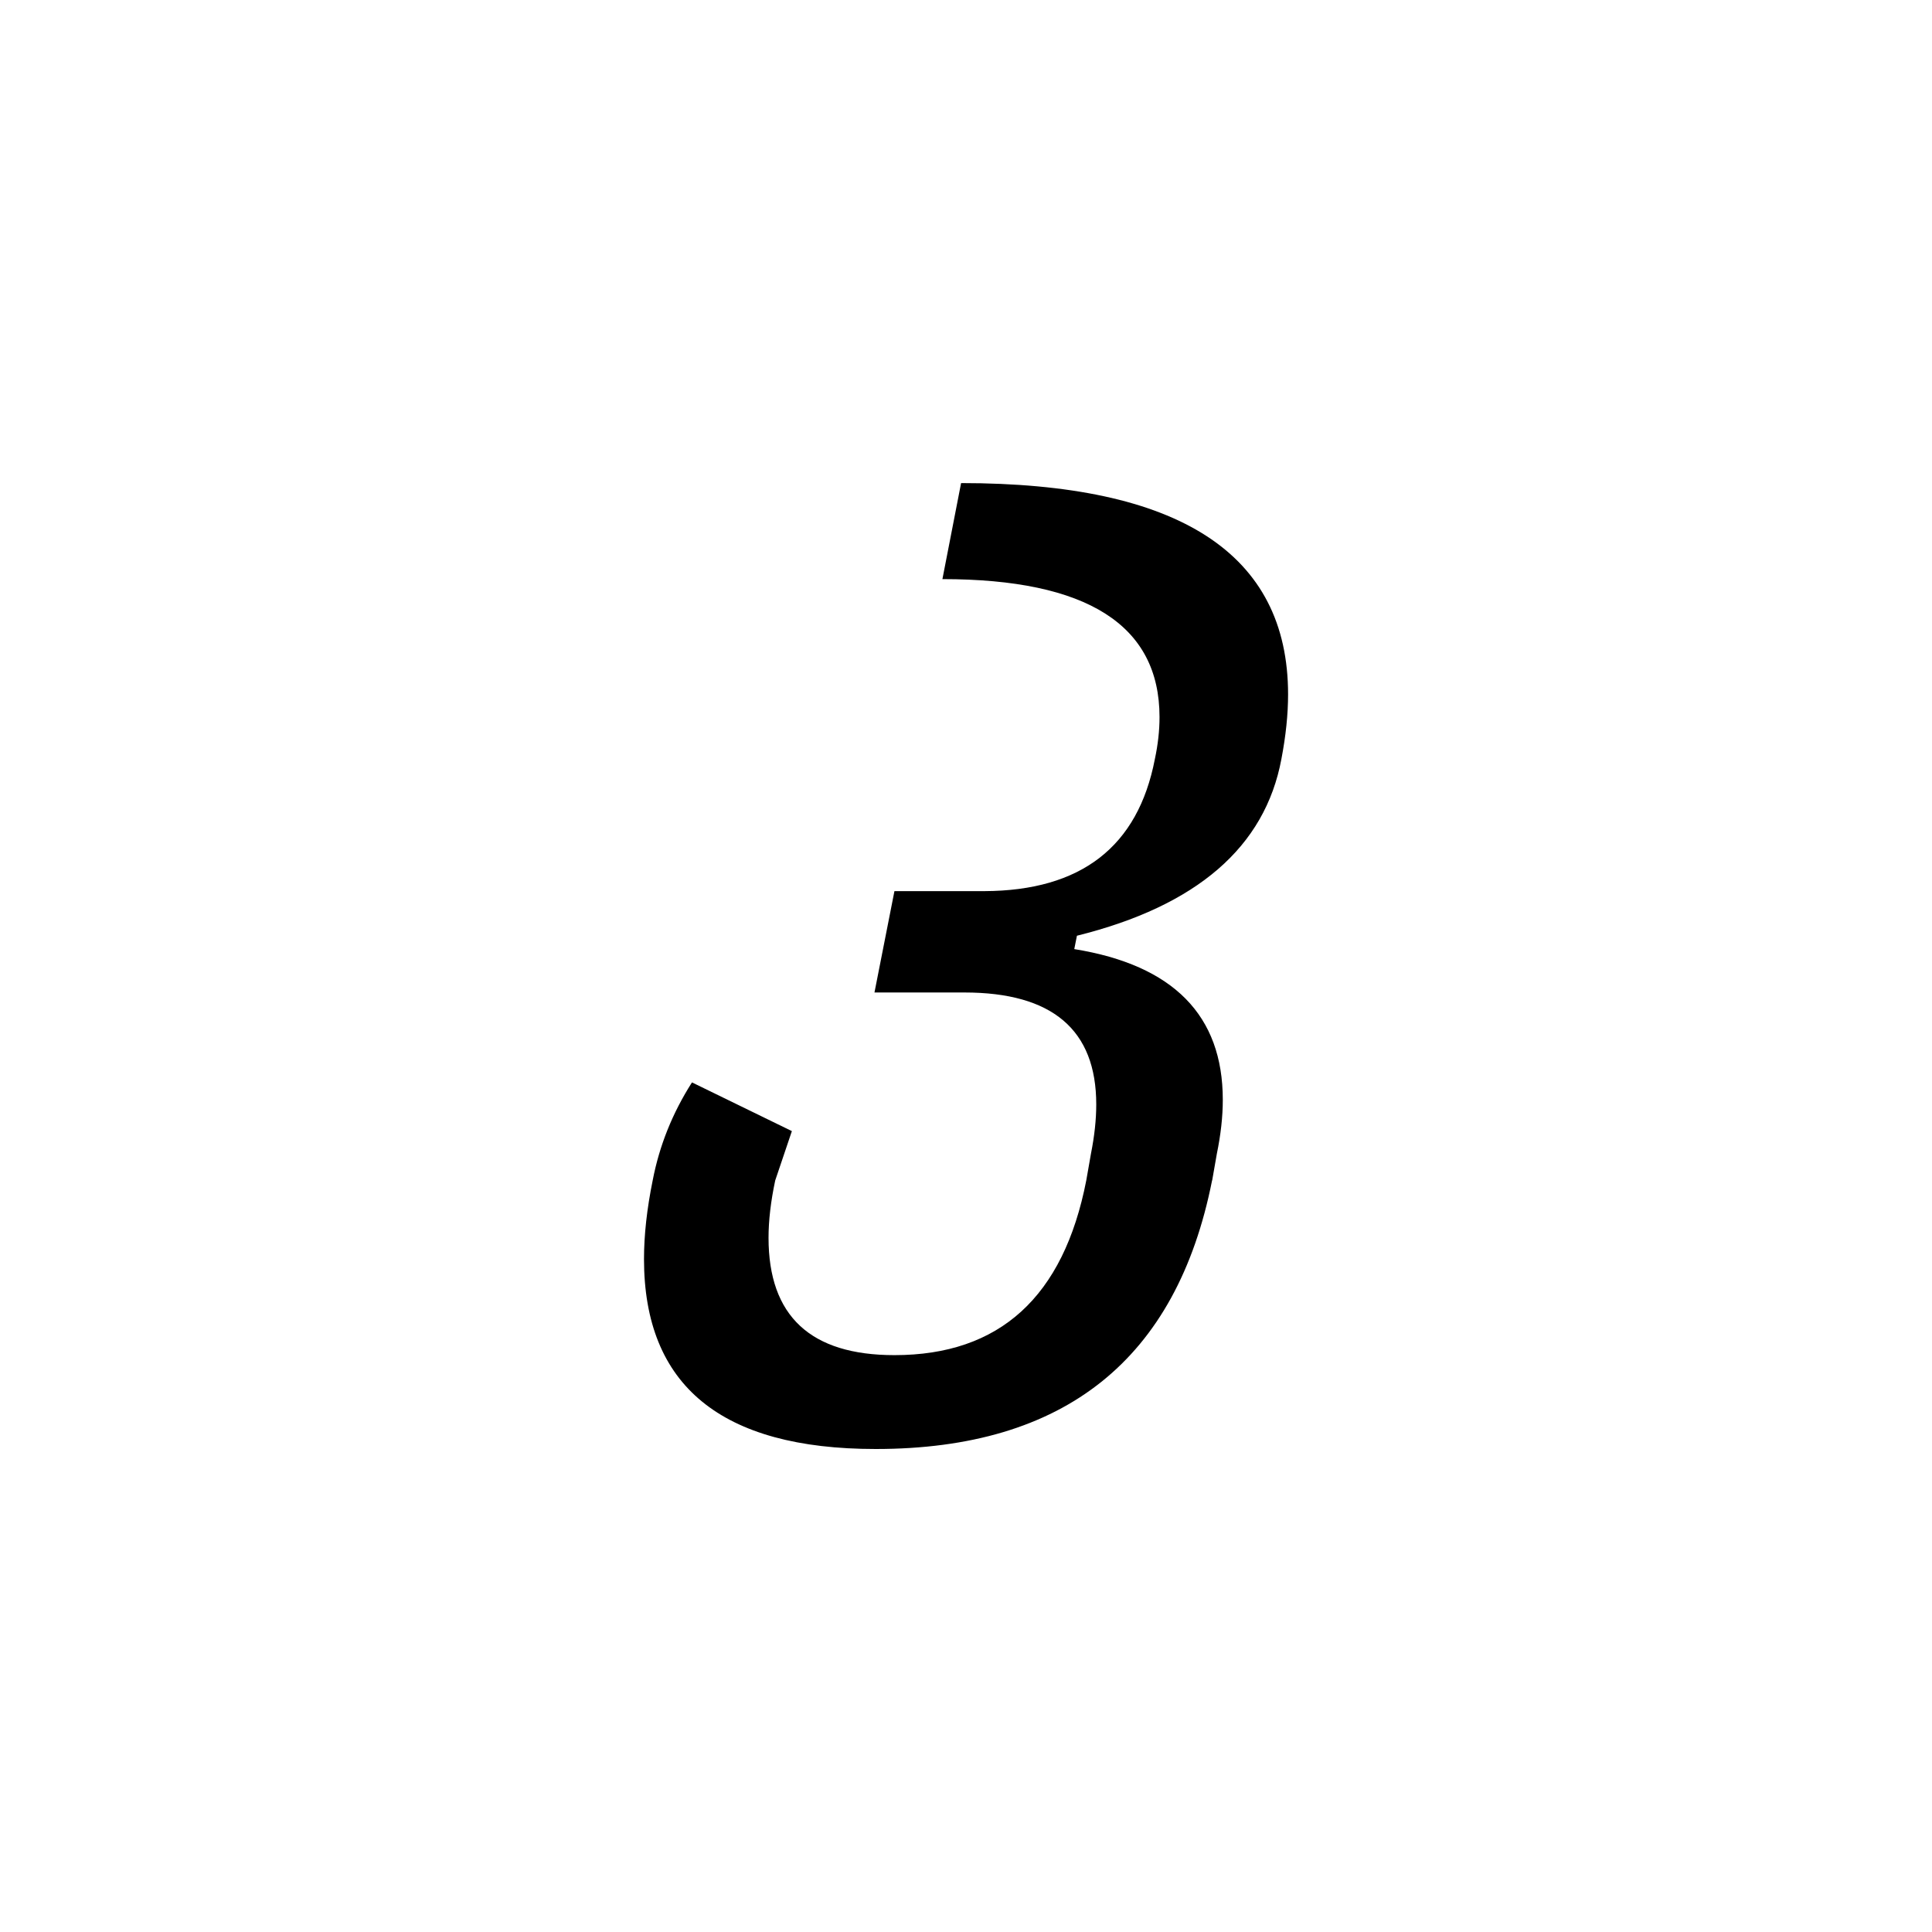
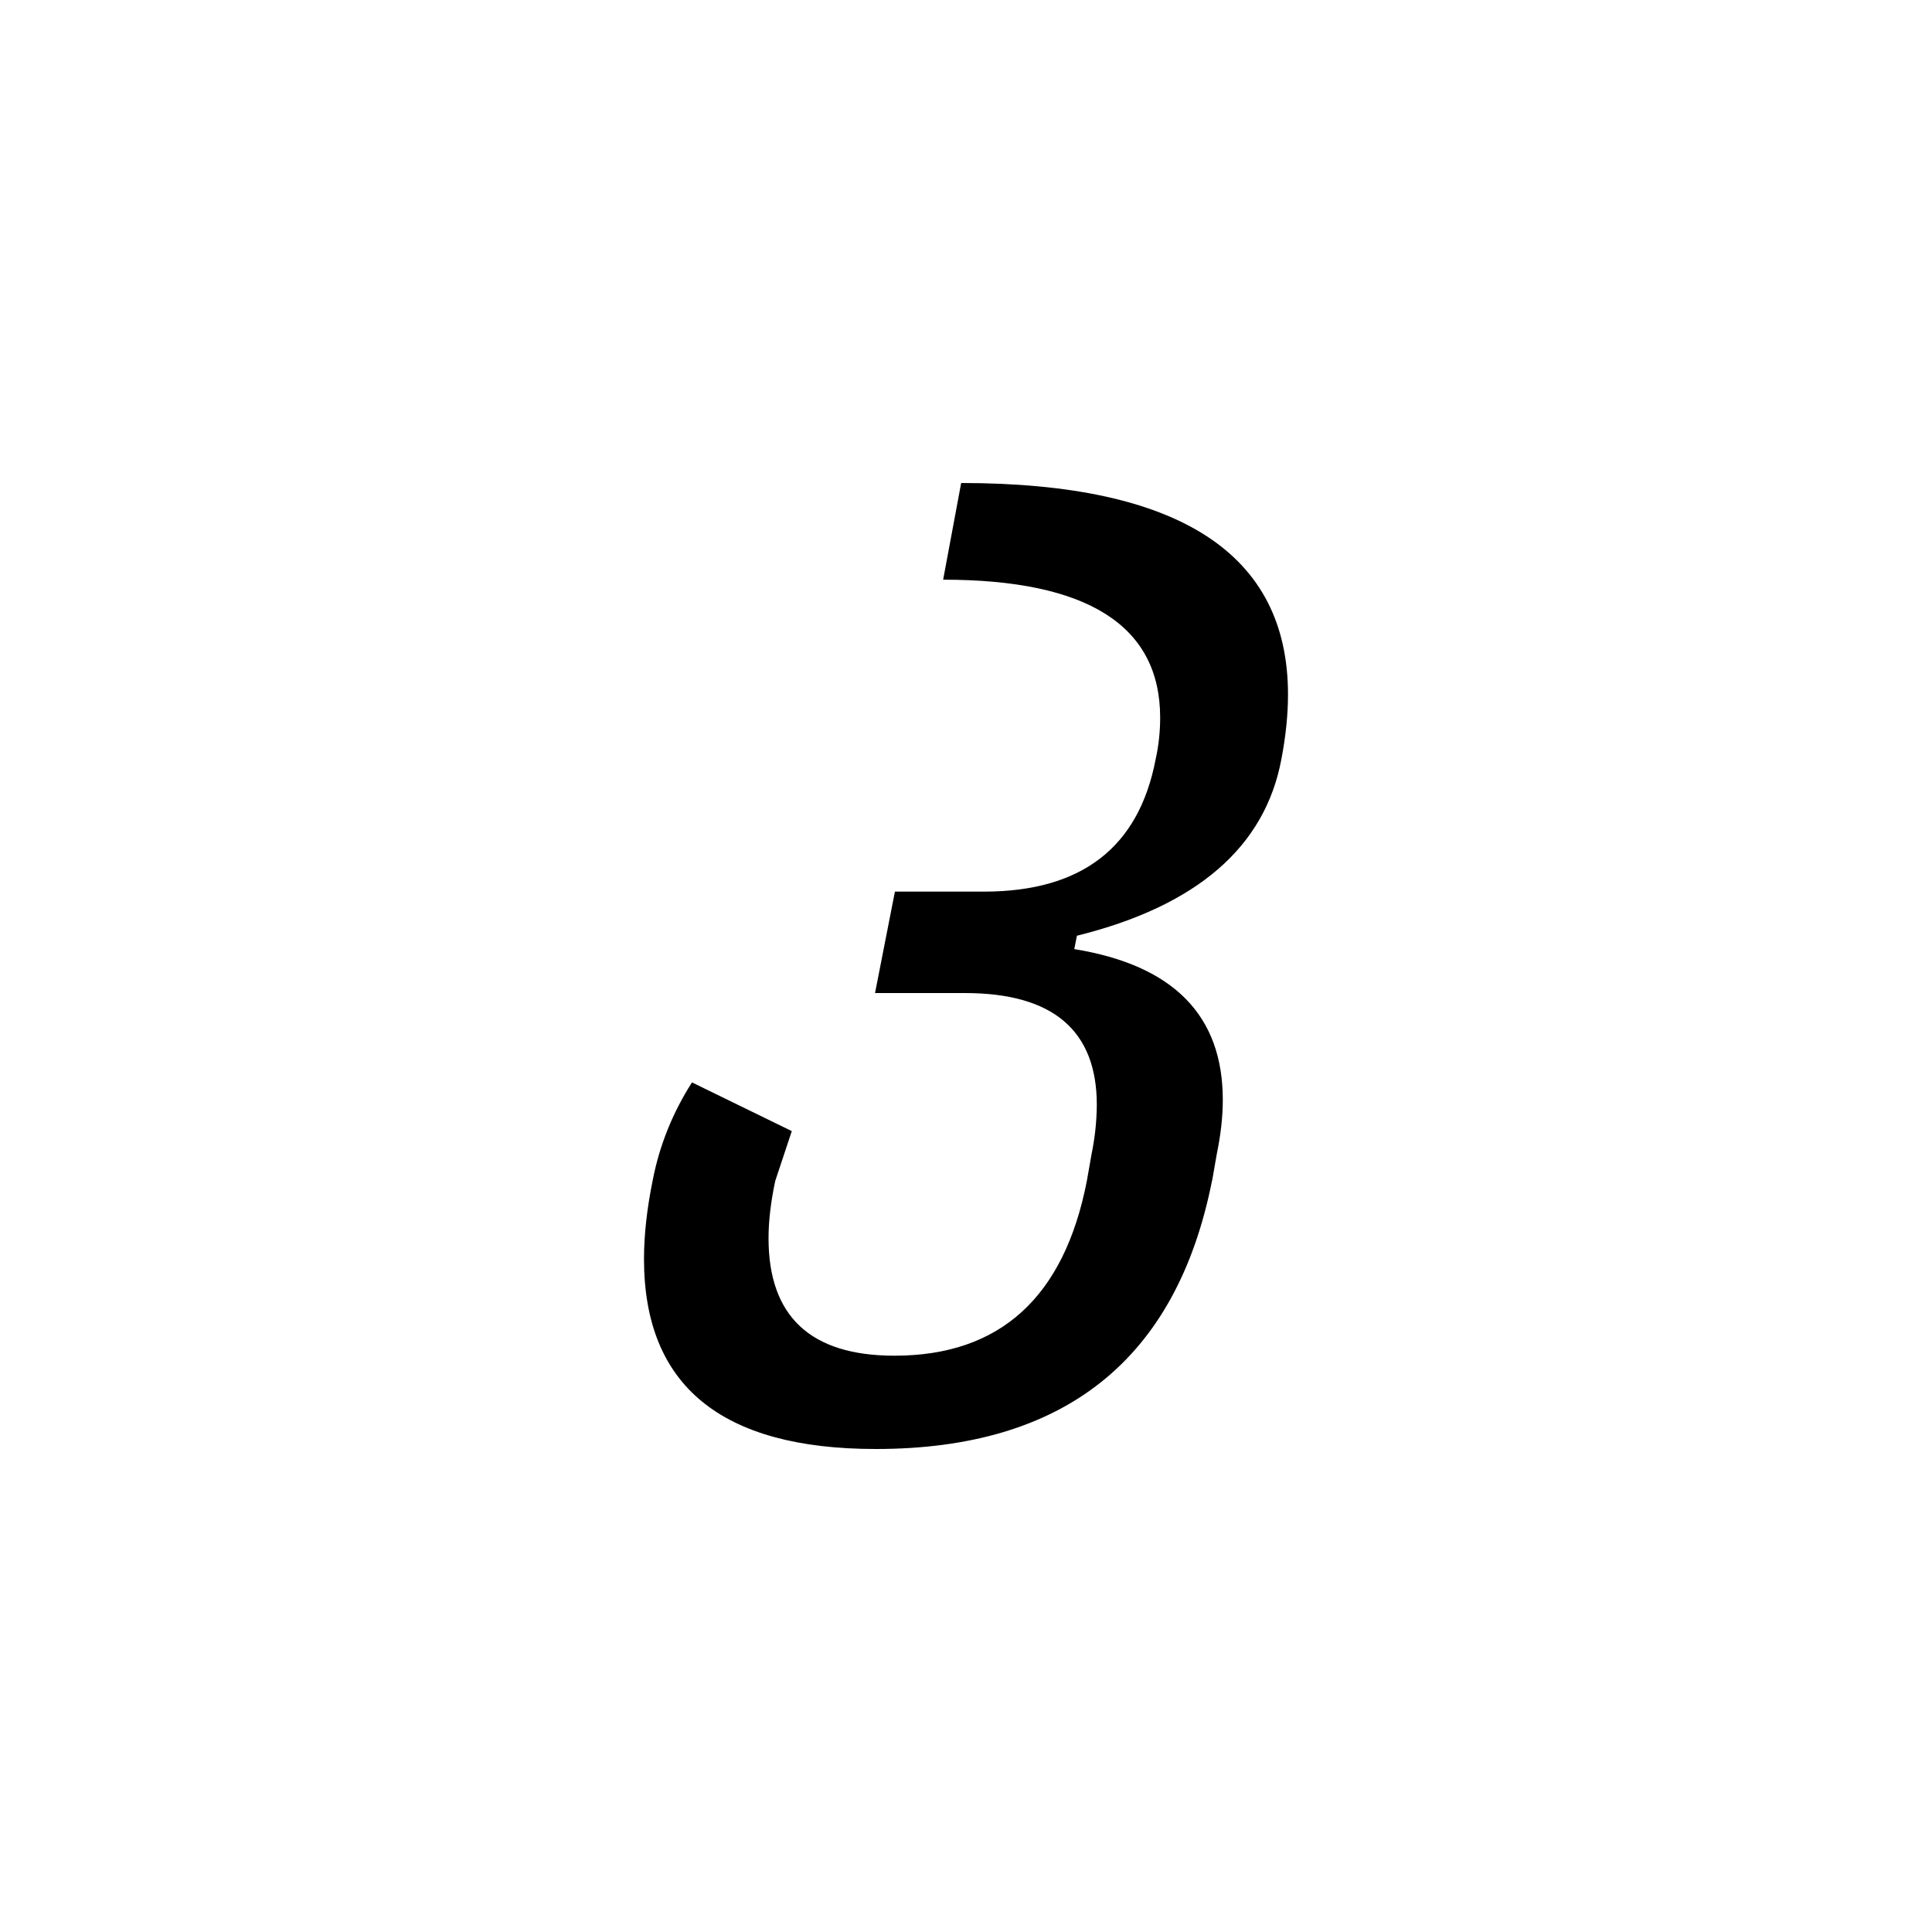
<svg xmlns="http://www.w3.org/2000/svg" width="24" height="24" viewBox="0 0 24 24">
  <g id="italic-geor-kan">
-     <path id="geor-kan" d="M15.057 14.663c-.441 2.225-1.834 3.337-4.178 3.337-1.919 0-2.879-.787-2.879-2.36 0-.298.036-.624.108-.977.083-.431.245-.836.488-1.217l1.241.605-.207.613c-.055.259-.083.497-.083.712 0 .972.521 1.458 1.564 1.458 1.307 0 2.101-.723 2.383-2.17l.058-.331c.044-.221.066-.425.066-.613 0-.928-.546-1.391-1.638-1.391h-1.117l.248-1.259h1.117c1.202-.005 1.908-.552 2.118-1.64.039-.182.058-.356.058-.522 0-1.143-.899-1.714-2.697-1.714l.232-1.193c2.708 0 4.062.875 4.062 2.625 0 .248-.028.516-.083.803-.204 1.093-1.051 1.825-2.54 2.195l-.033.166c1.23.199 1.845.823 1.845 1.872 0 .21-.025.433-.074.671l-.058.331" />
+     <path id="geor-kan" d="M15.057 14.663C14.617 16.888 13.223 18 10.88 18 8.96 18 8 17.213 8 15.64c0-.298.036-.624.108-.977.083-.43.245-.836.488-1.217l1.24.605-.206.62c-.055.26-.083.497-.083.71 0 .97.52 1.46 1.564 1.46 1.31 0 2.108-.724 2.39-2.17l.058-.33a3.17 3.17 0 0 0 .066-.615c0-.927-.546-1.39-1.64-1.39H10.87l.247-1.26h1.118c1.203-.004 1.91-.55 2.12-1.64.04-.18.057-.355.057-.52 0-1.144-.9-1.715-2.696-1.715L11.94 6C14.646 6 16 6.877 16 8.627c0 .248-.027.516-.082.803-.204 1.092-1.05 1.824-2.54 2.194l-.033.166c1.23.2 1.845.823 1.845 1.872 0 .21-.025.433-.074.67l-.058.332" />
  </g>
</svg>
